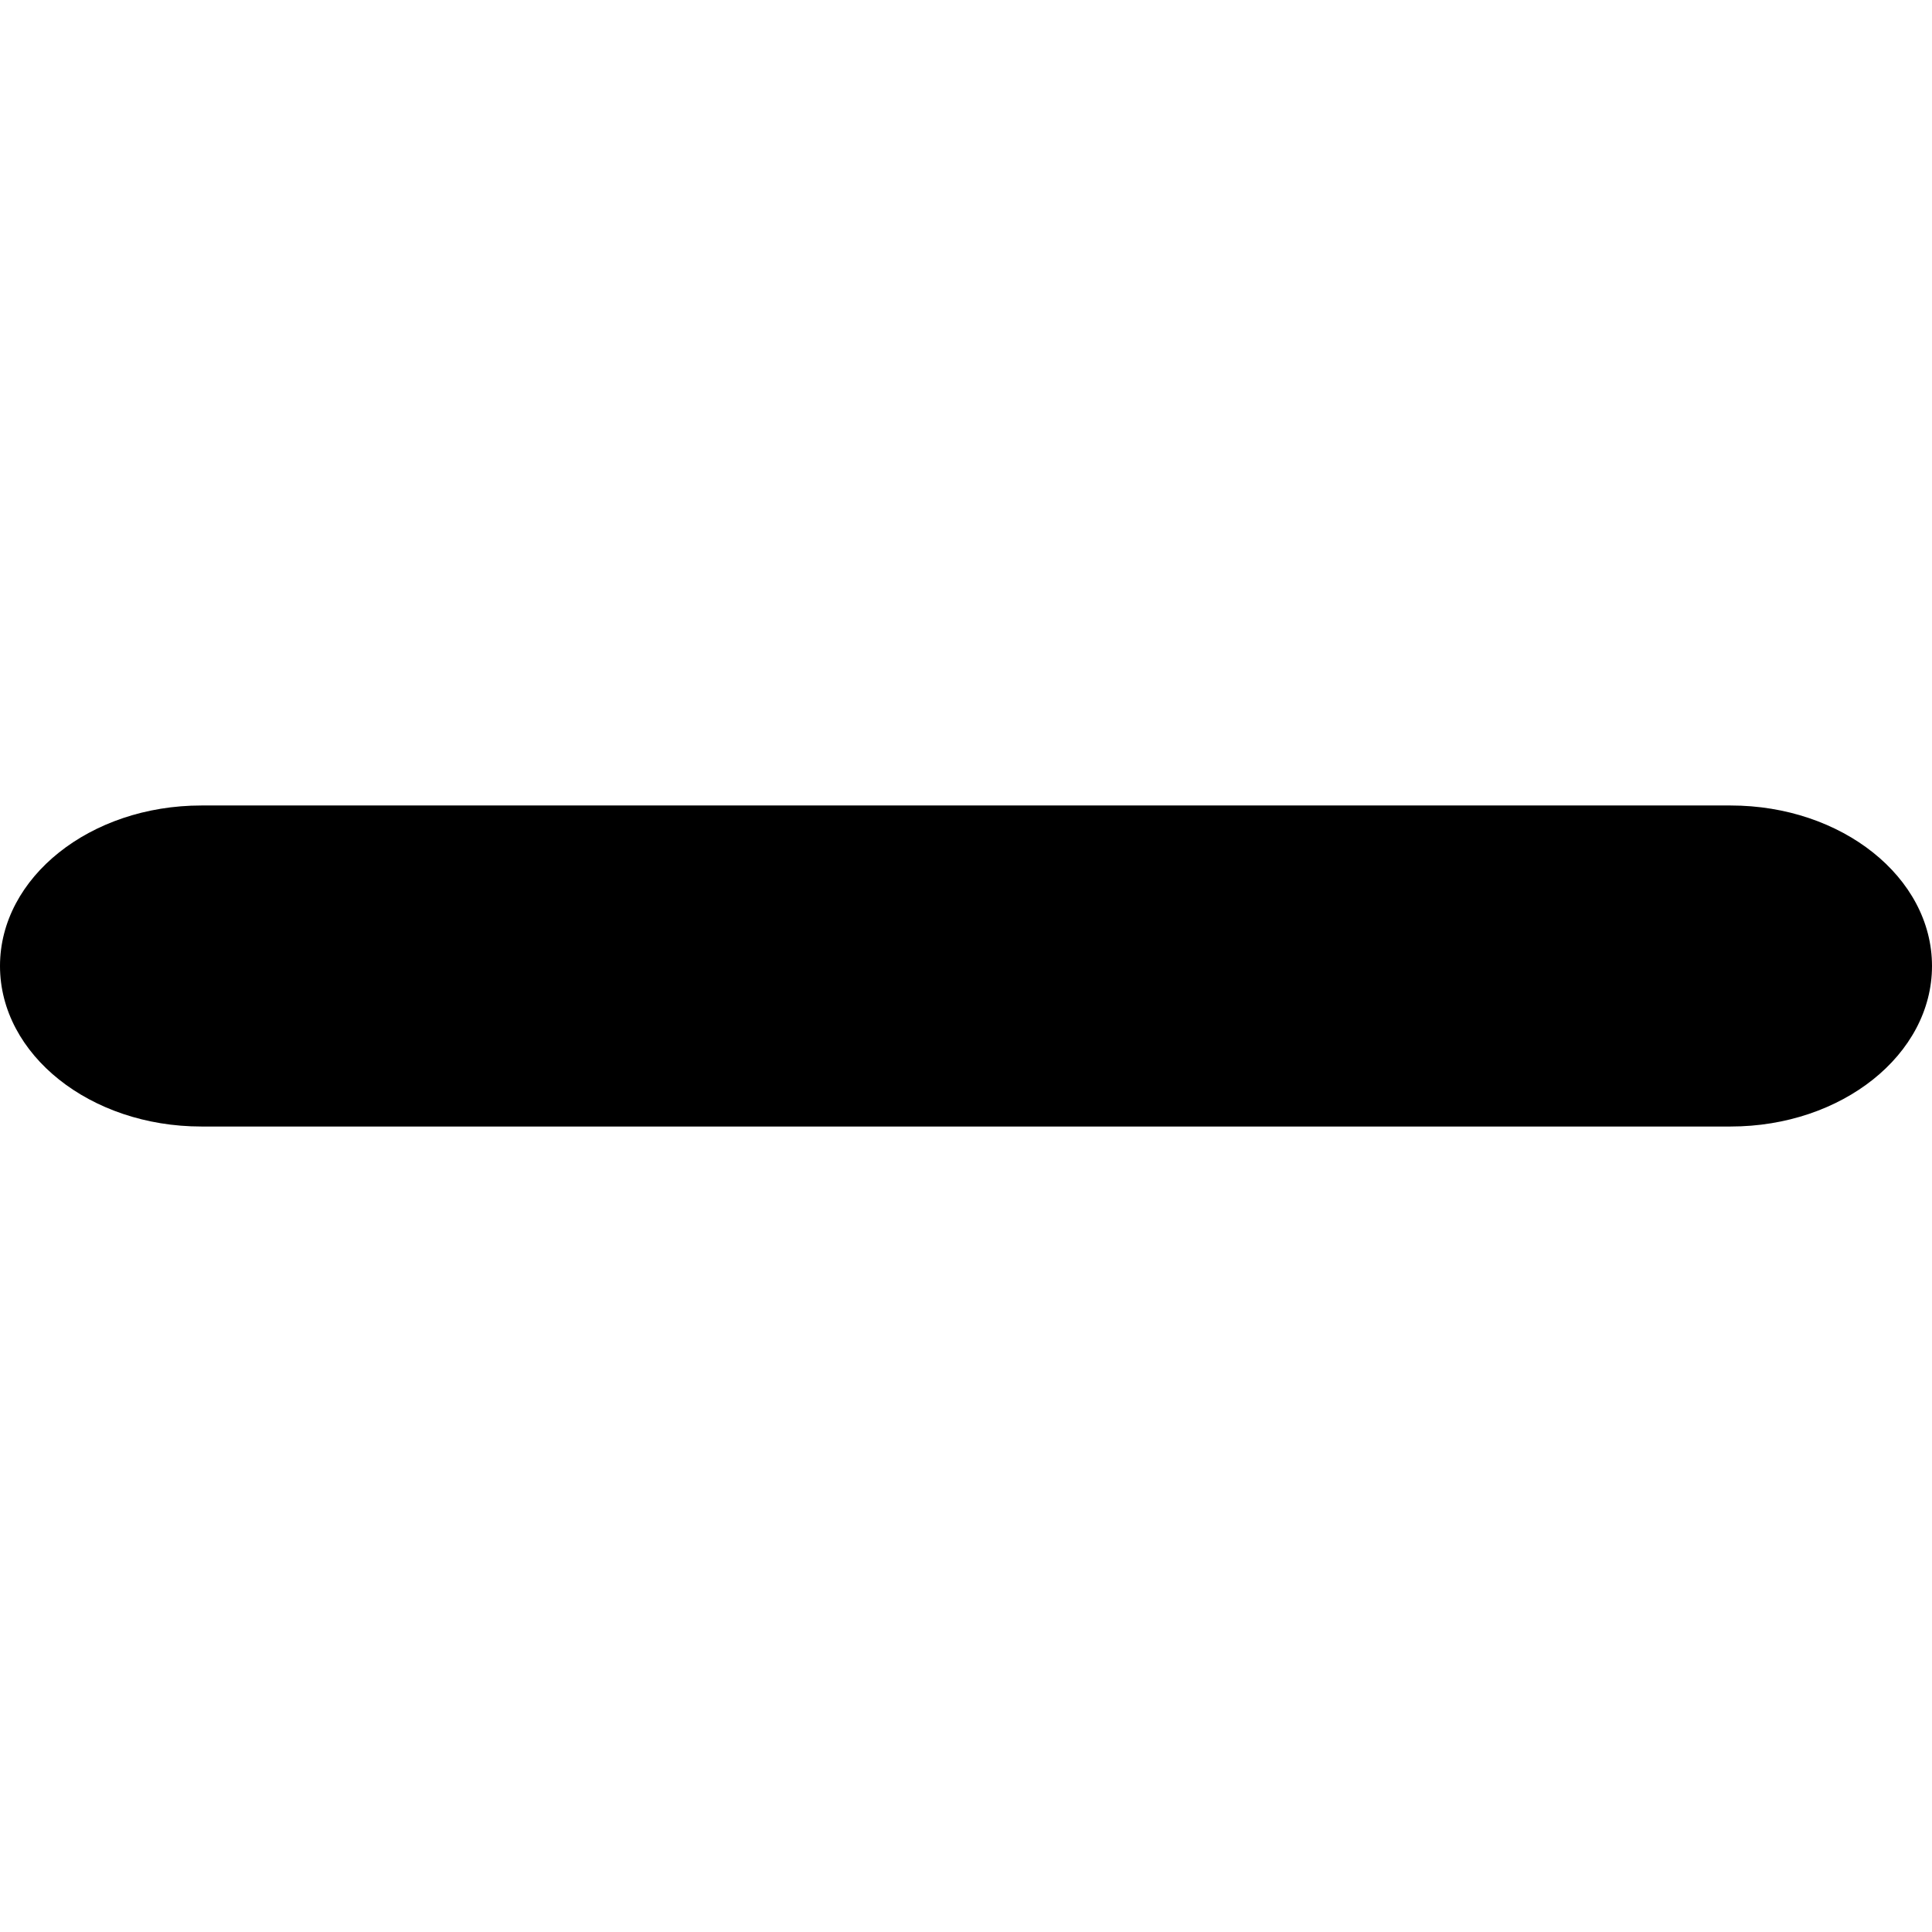
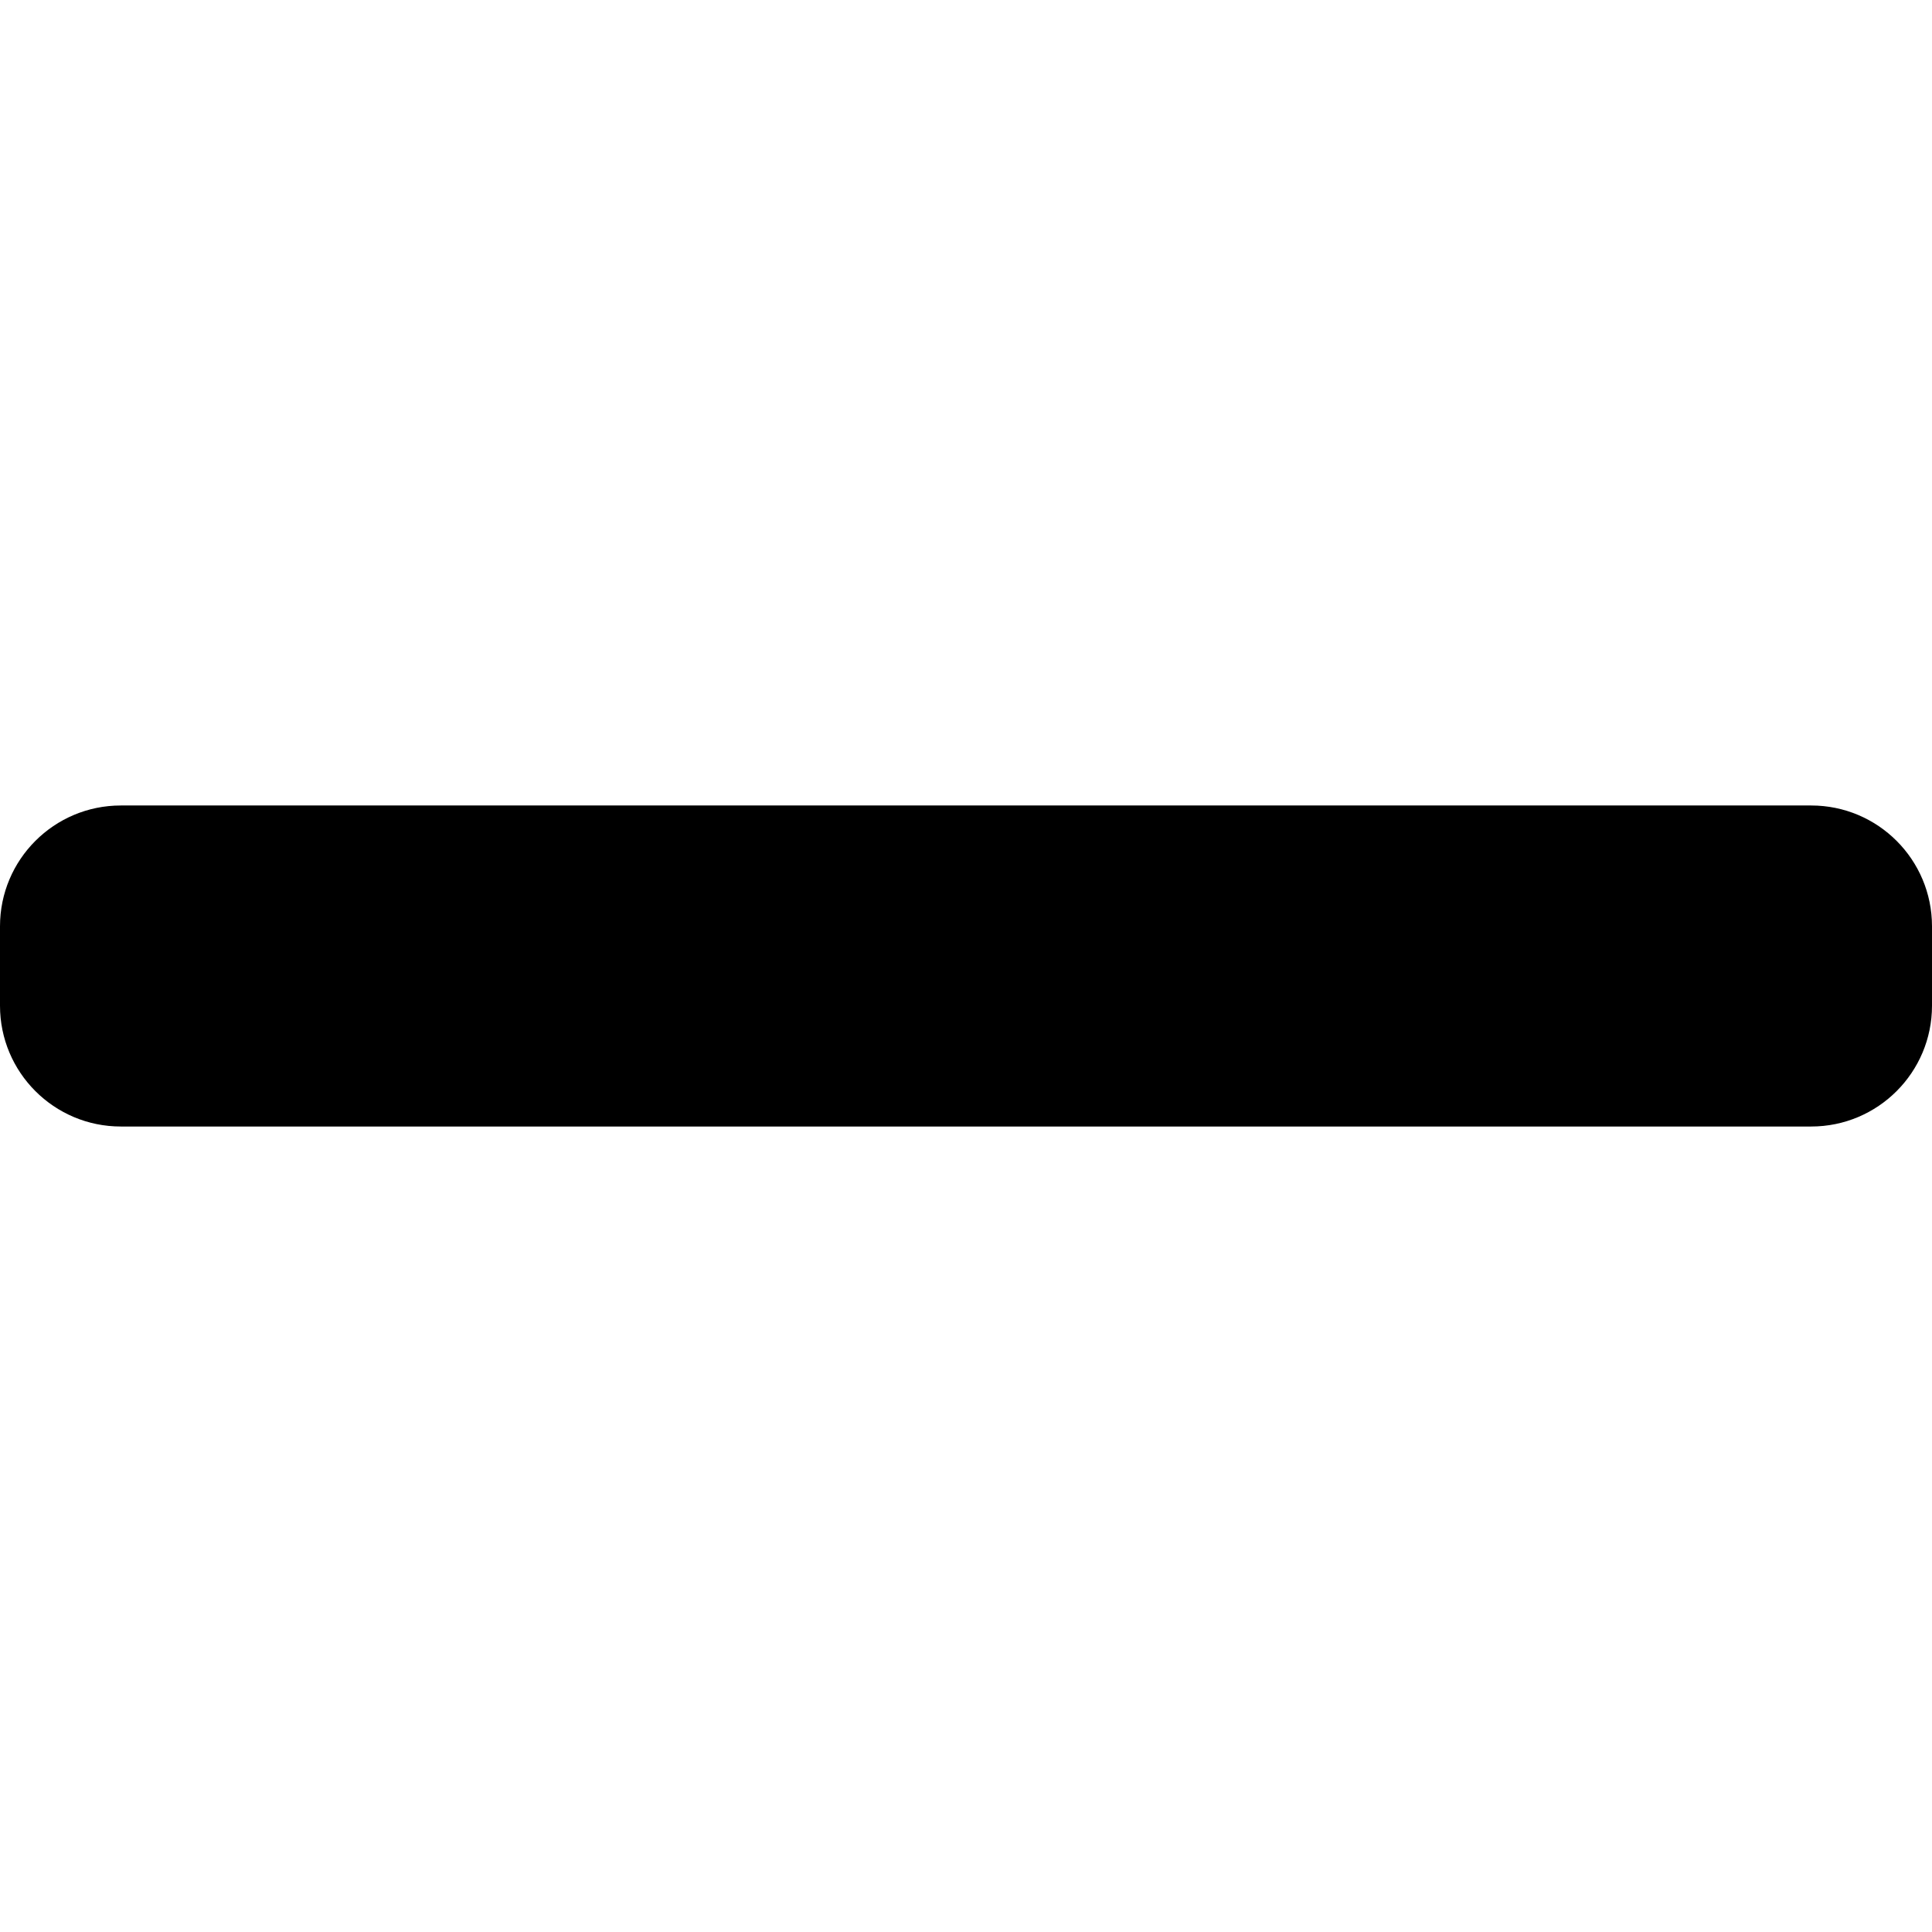
<svg xmlns="http://www.w3.org/2000/svg" version="1.1" id="Capa_1" x="0px" y="0px" viewBox="0 0 47.971 47.971" style="enable-background:new 0 0 47.971 47.971;" xml:space="preserve">
  <g>
-     <rect x="0" y="20" width="47.971" height="7.971" rx="5" ry="5" />
+     <rect x="0" y="20" width="47.971" height="7.971" rx="3" ry="3" />
  </g>
  <g>
</g>
  <g>
</g>
  <g>
</g>
  <g>
</g>
  <g>
</g>
  <g>
</g>
  <g>
</g>
  <g>
</g>
  <g>
</g>
  <g>
</g>
  <g>
</g>
  <g>
</g>
  <g>
</g>
</svg>
